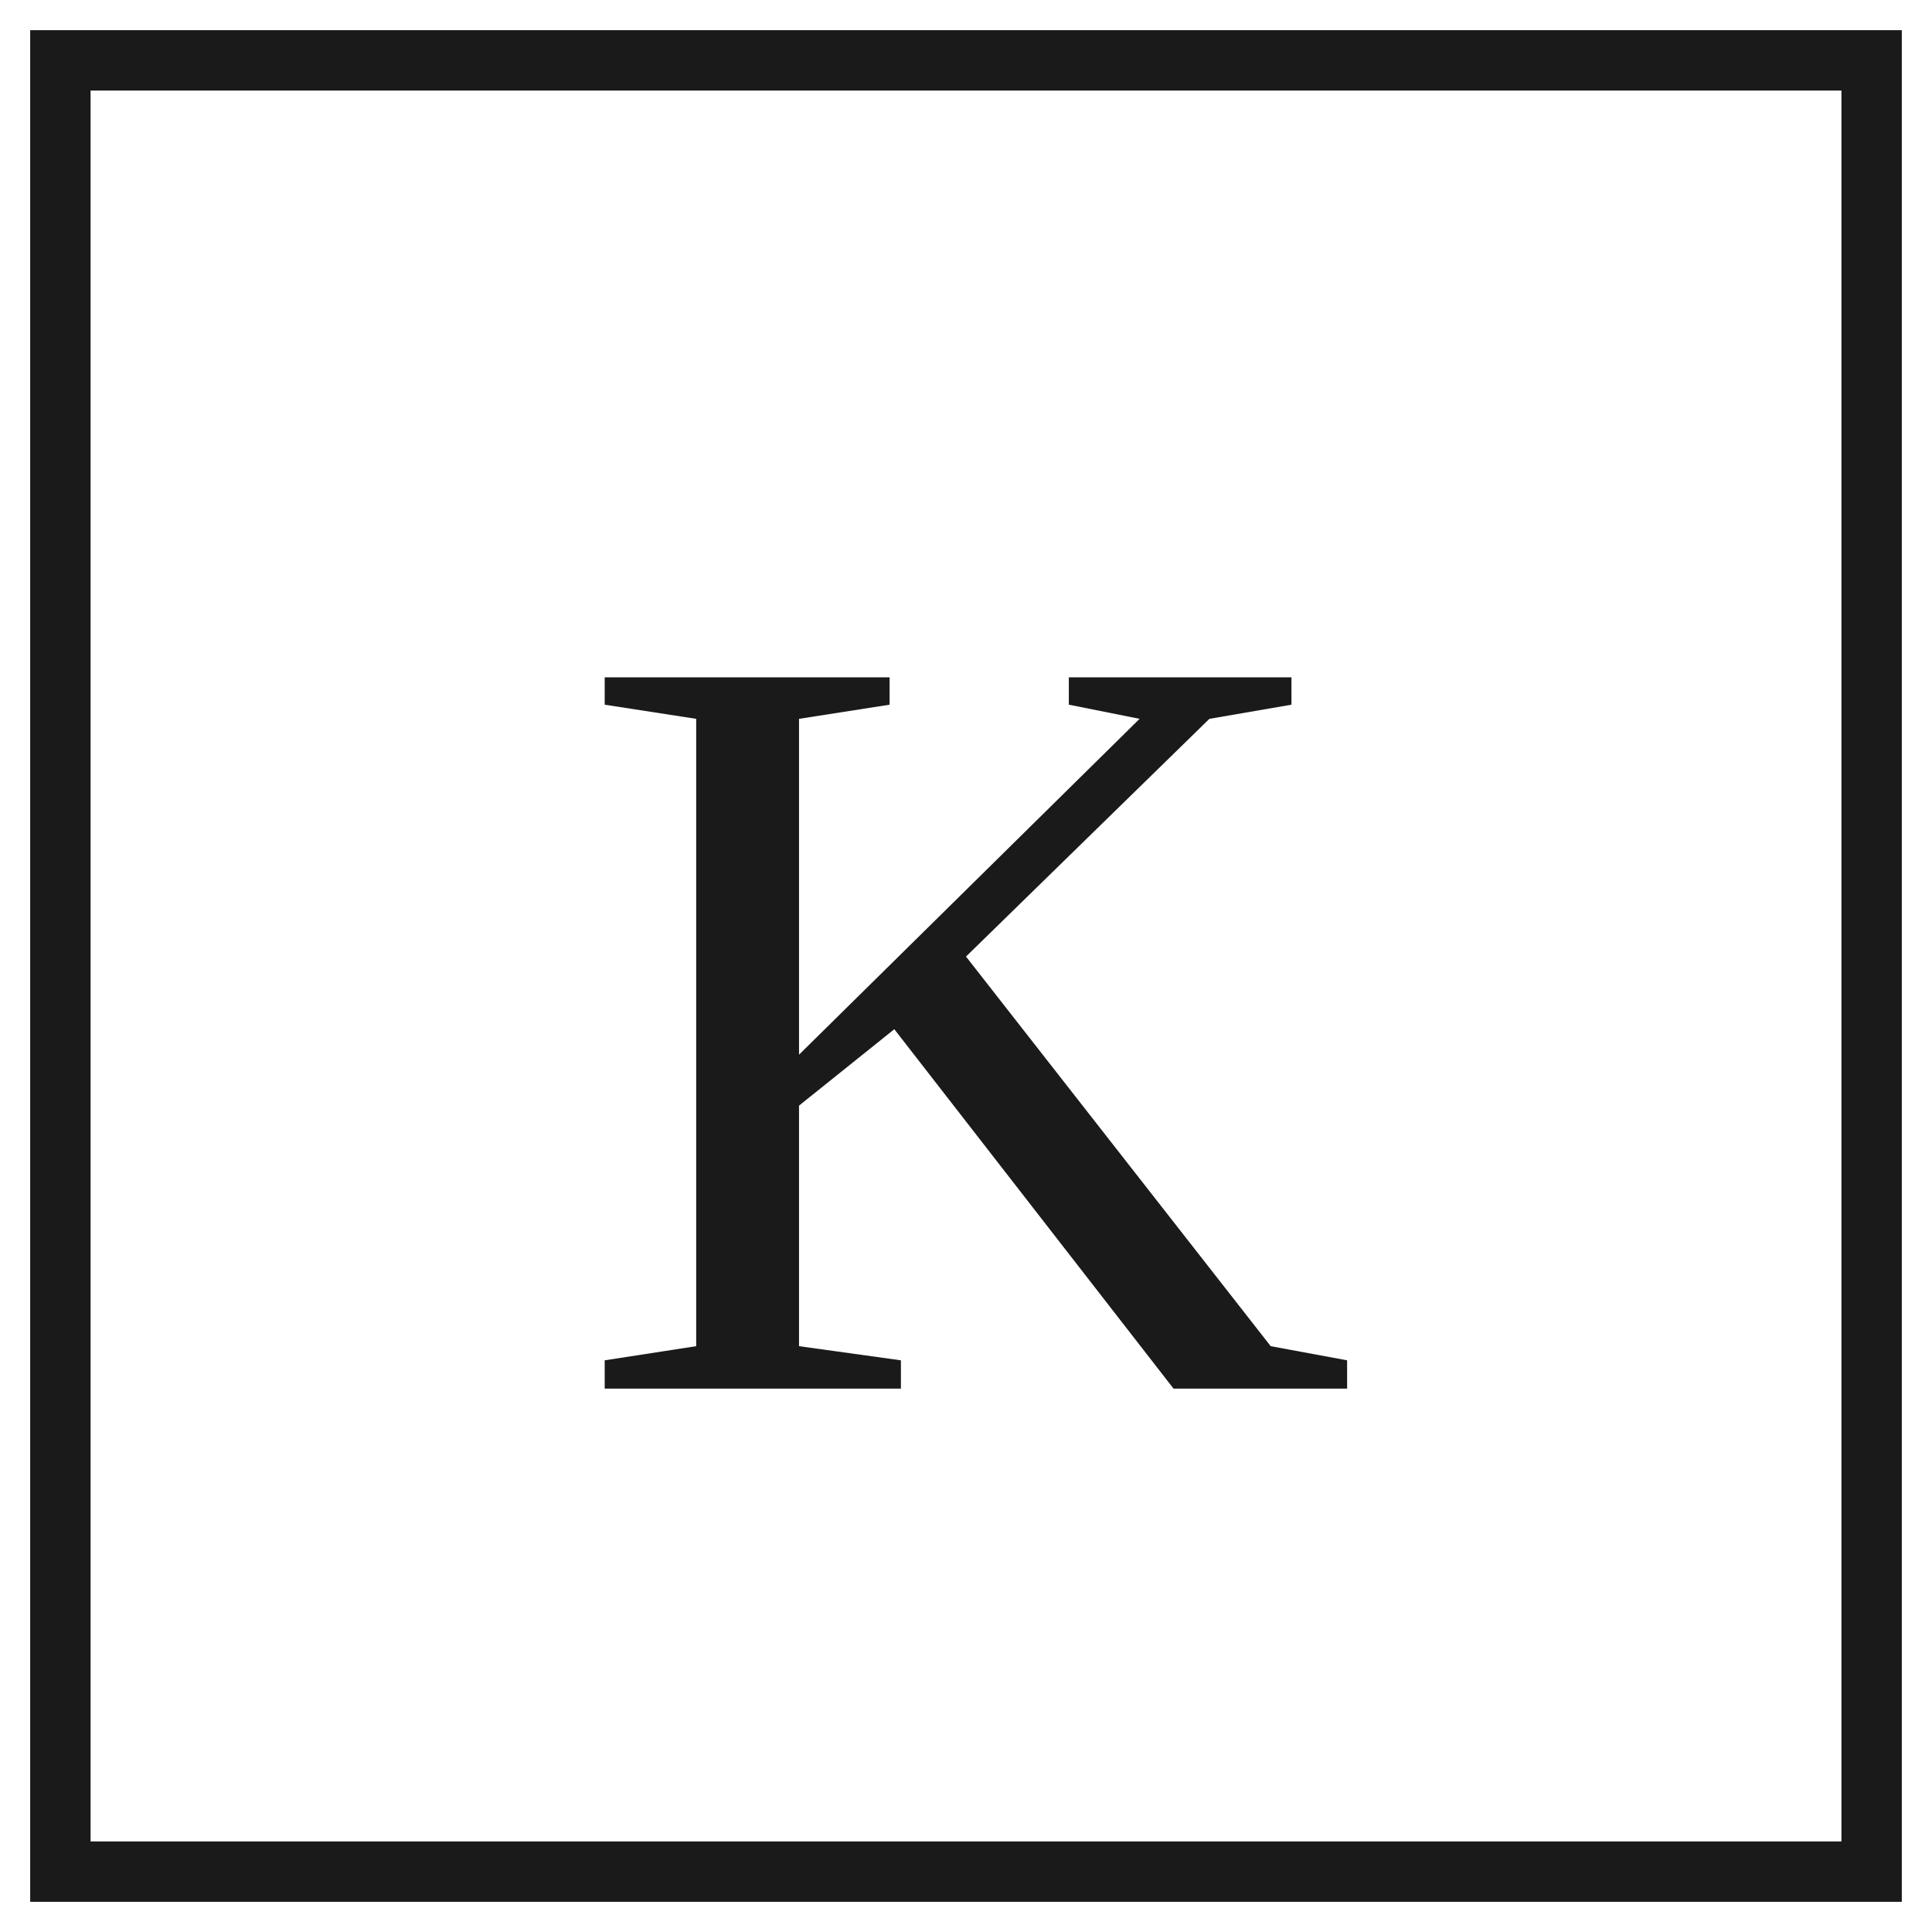
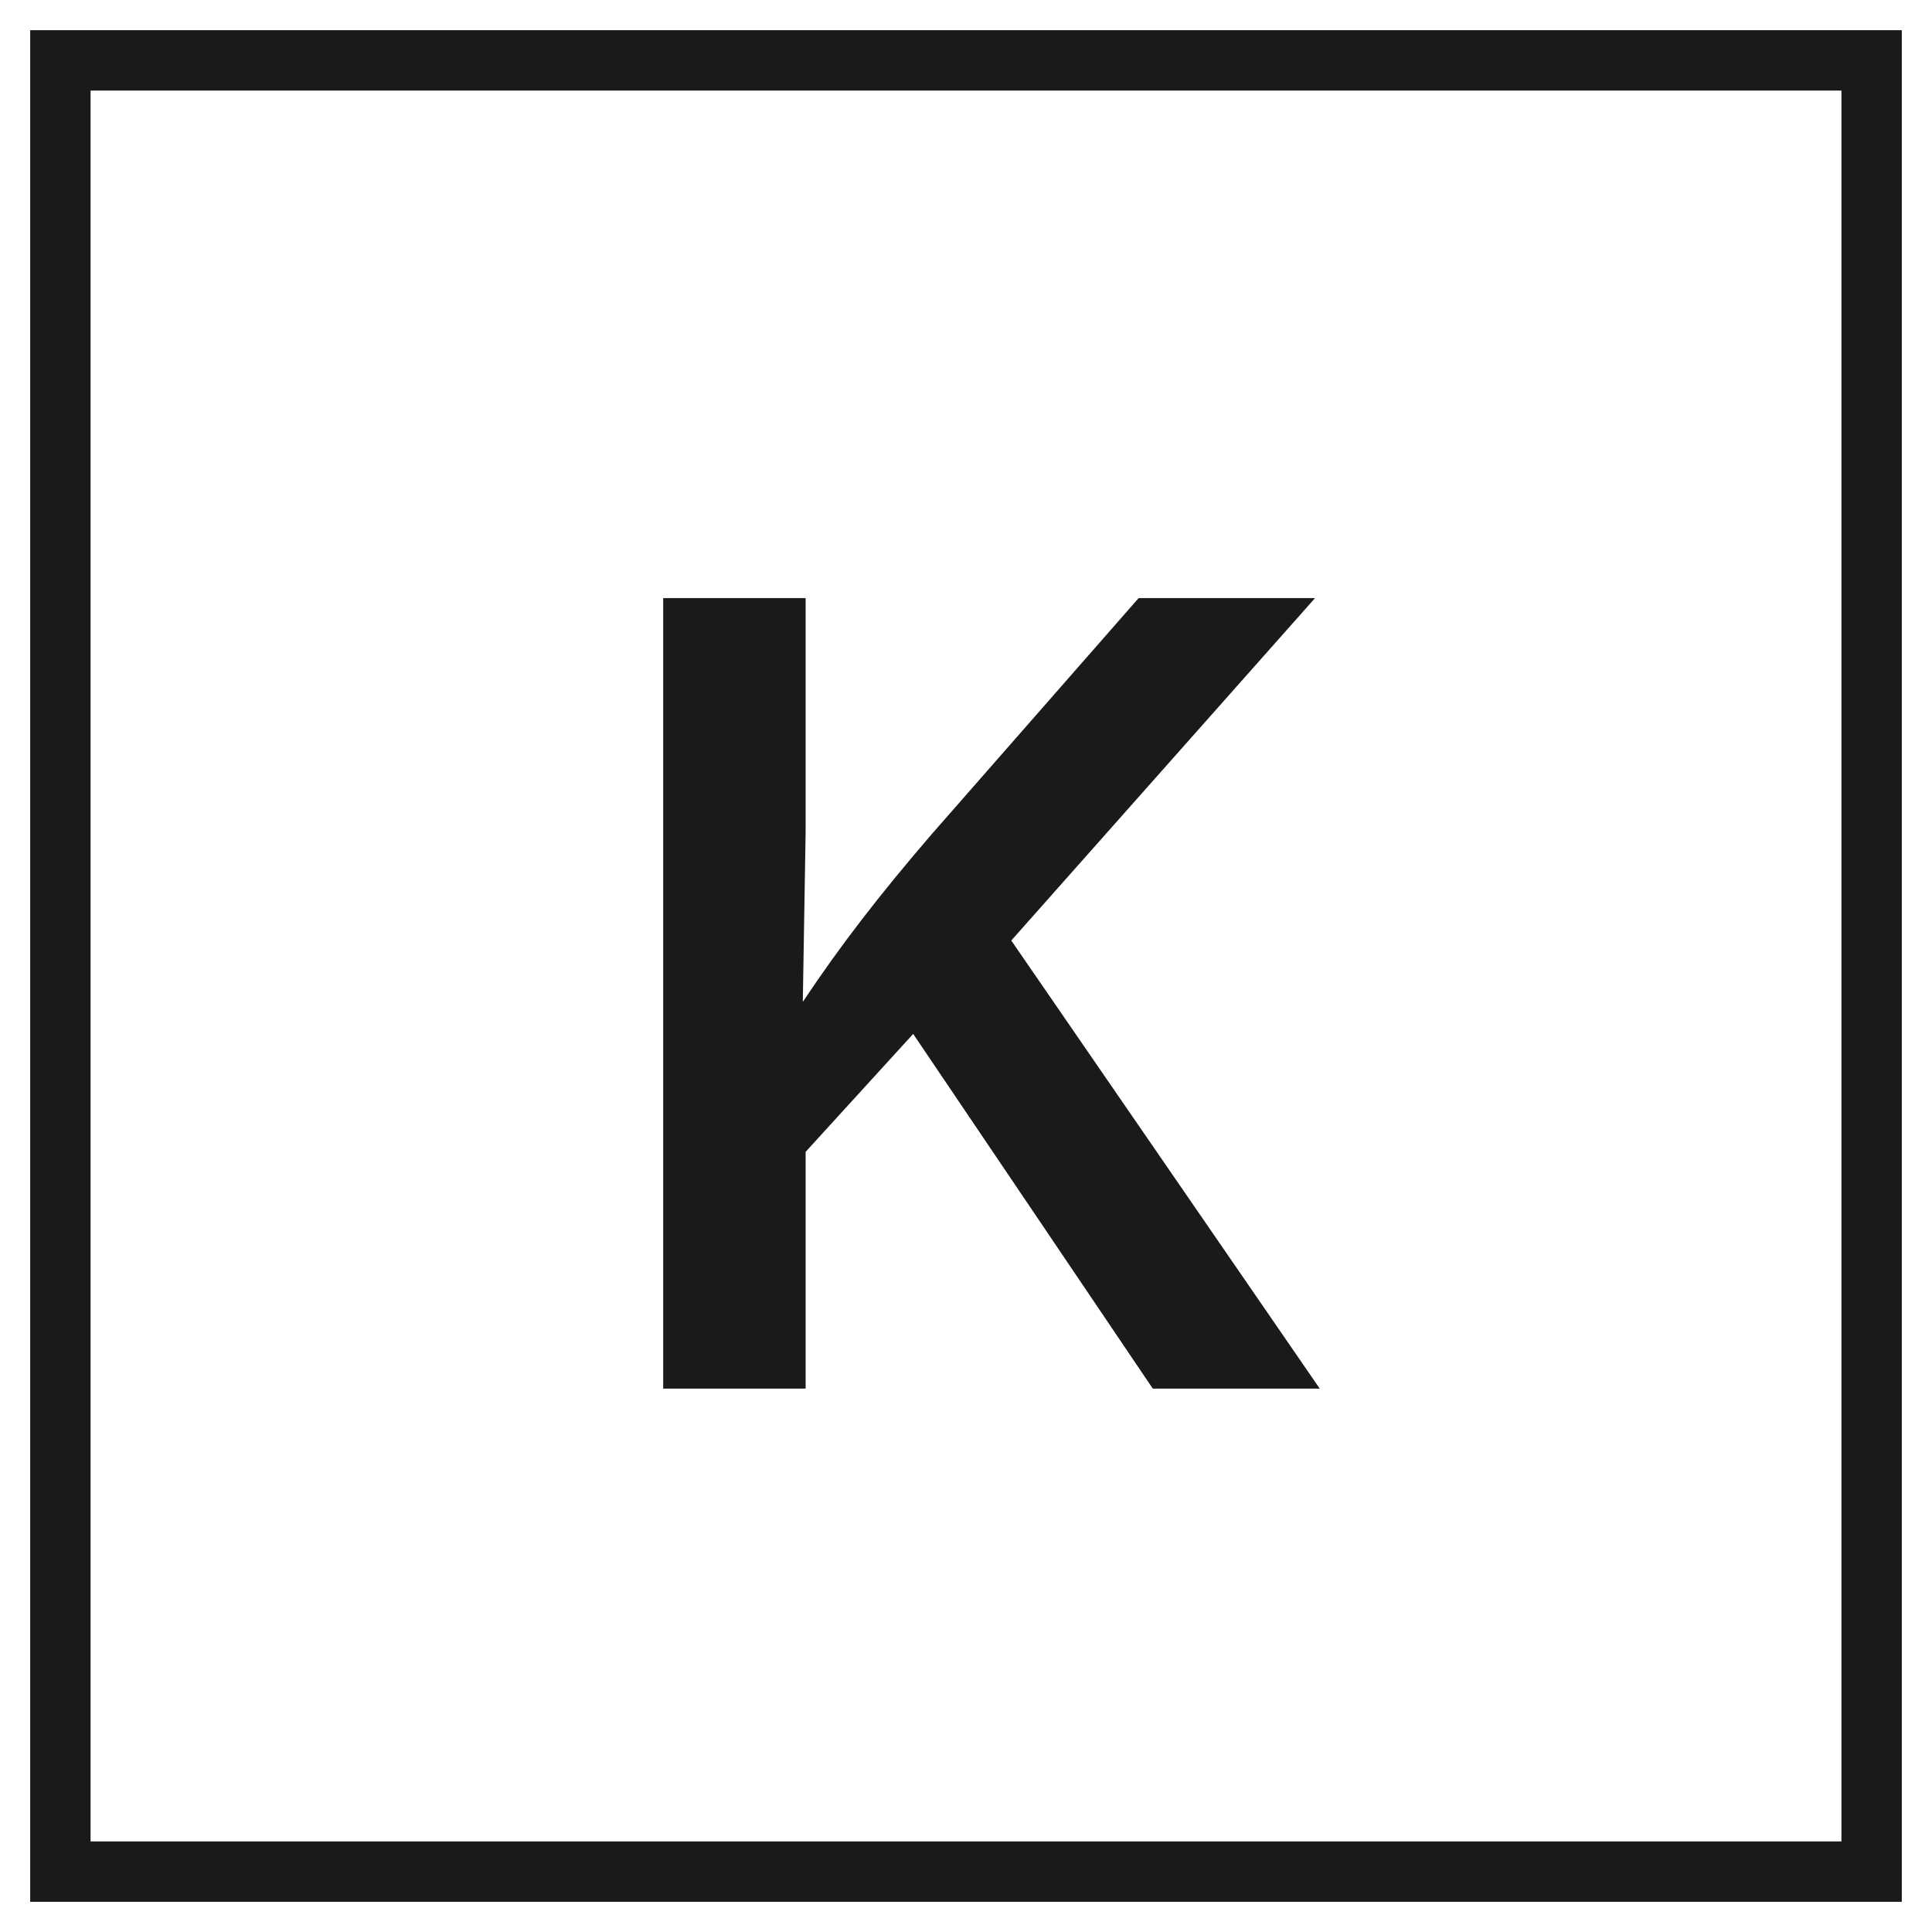
<svg xmlns="http://www.w3.org/2000/svg" viewBox="0 0 32 32">
  <rect width="32" height="32" fill="#ffffff" />
  <rect x="1" y="1" width="30" height="30" fill="none" stroke="#1a1a1a" stroke-width="1" />
-   <text x="16" y="23" text-anchor="middle" font-family="Georgia, 'Liberation Serif', serif" font-size="18" fill="#1a1a1a">K</text>
+   <text x="16" y="23" text-anchor="middle" font-family="-apple-system, BlinkMacSystemFont, 'SF Pro Display', 'Helvetica Neue', system-ui, sans-serif" font-size="18" font-weight="600" fill="#1a1a1a">K</text>
</svg>
